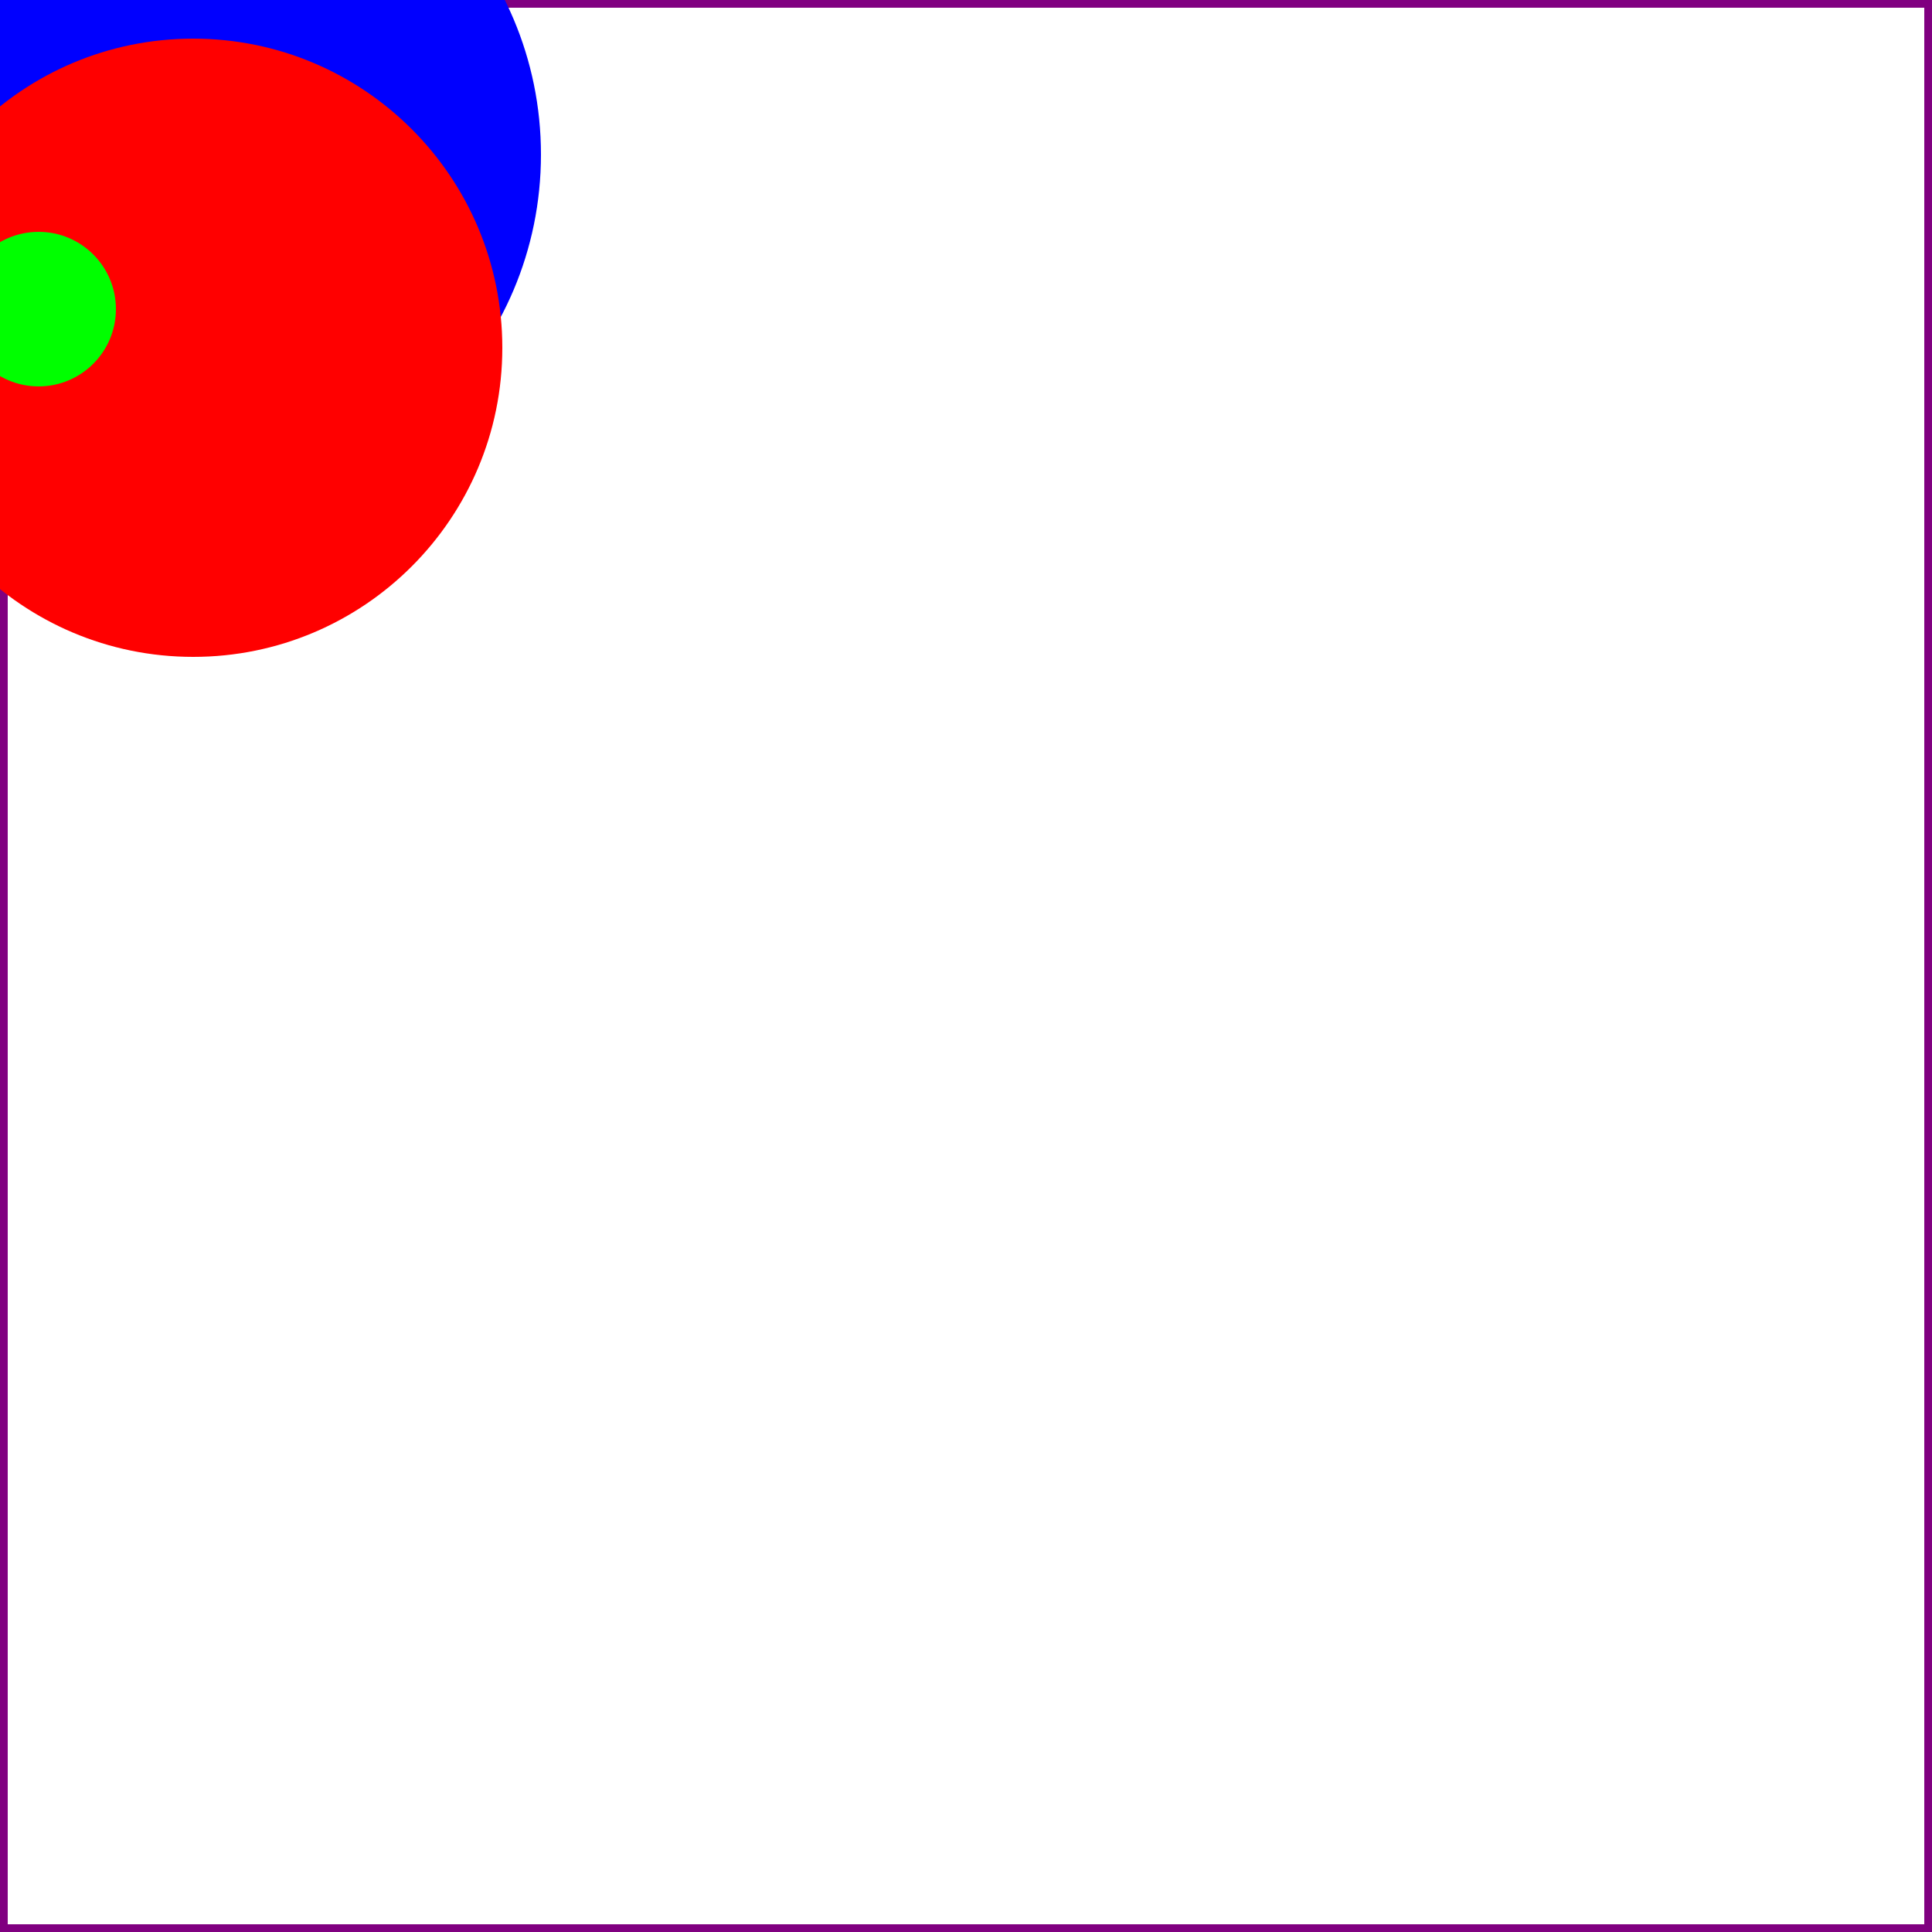
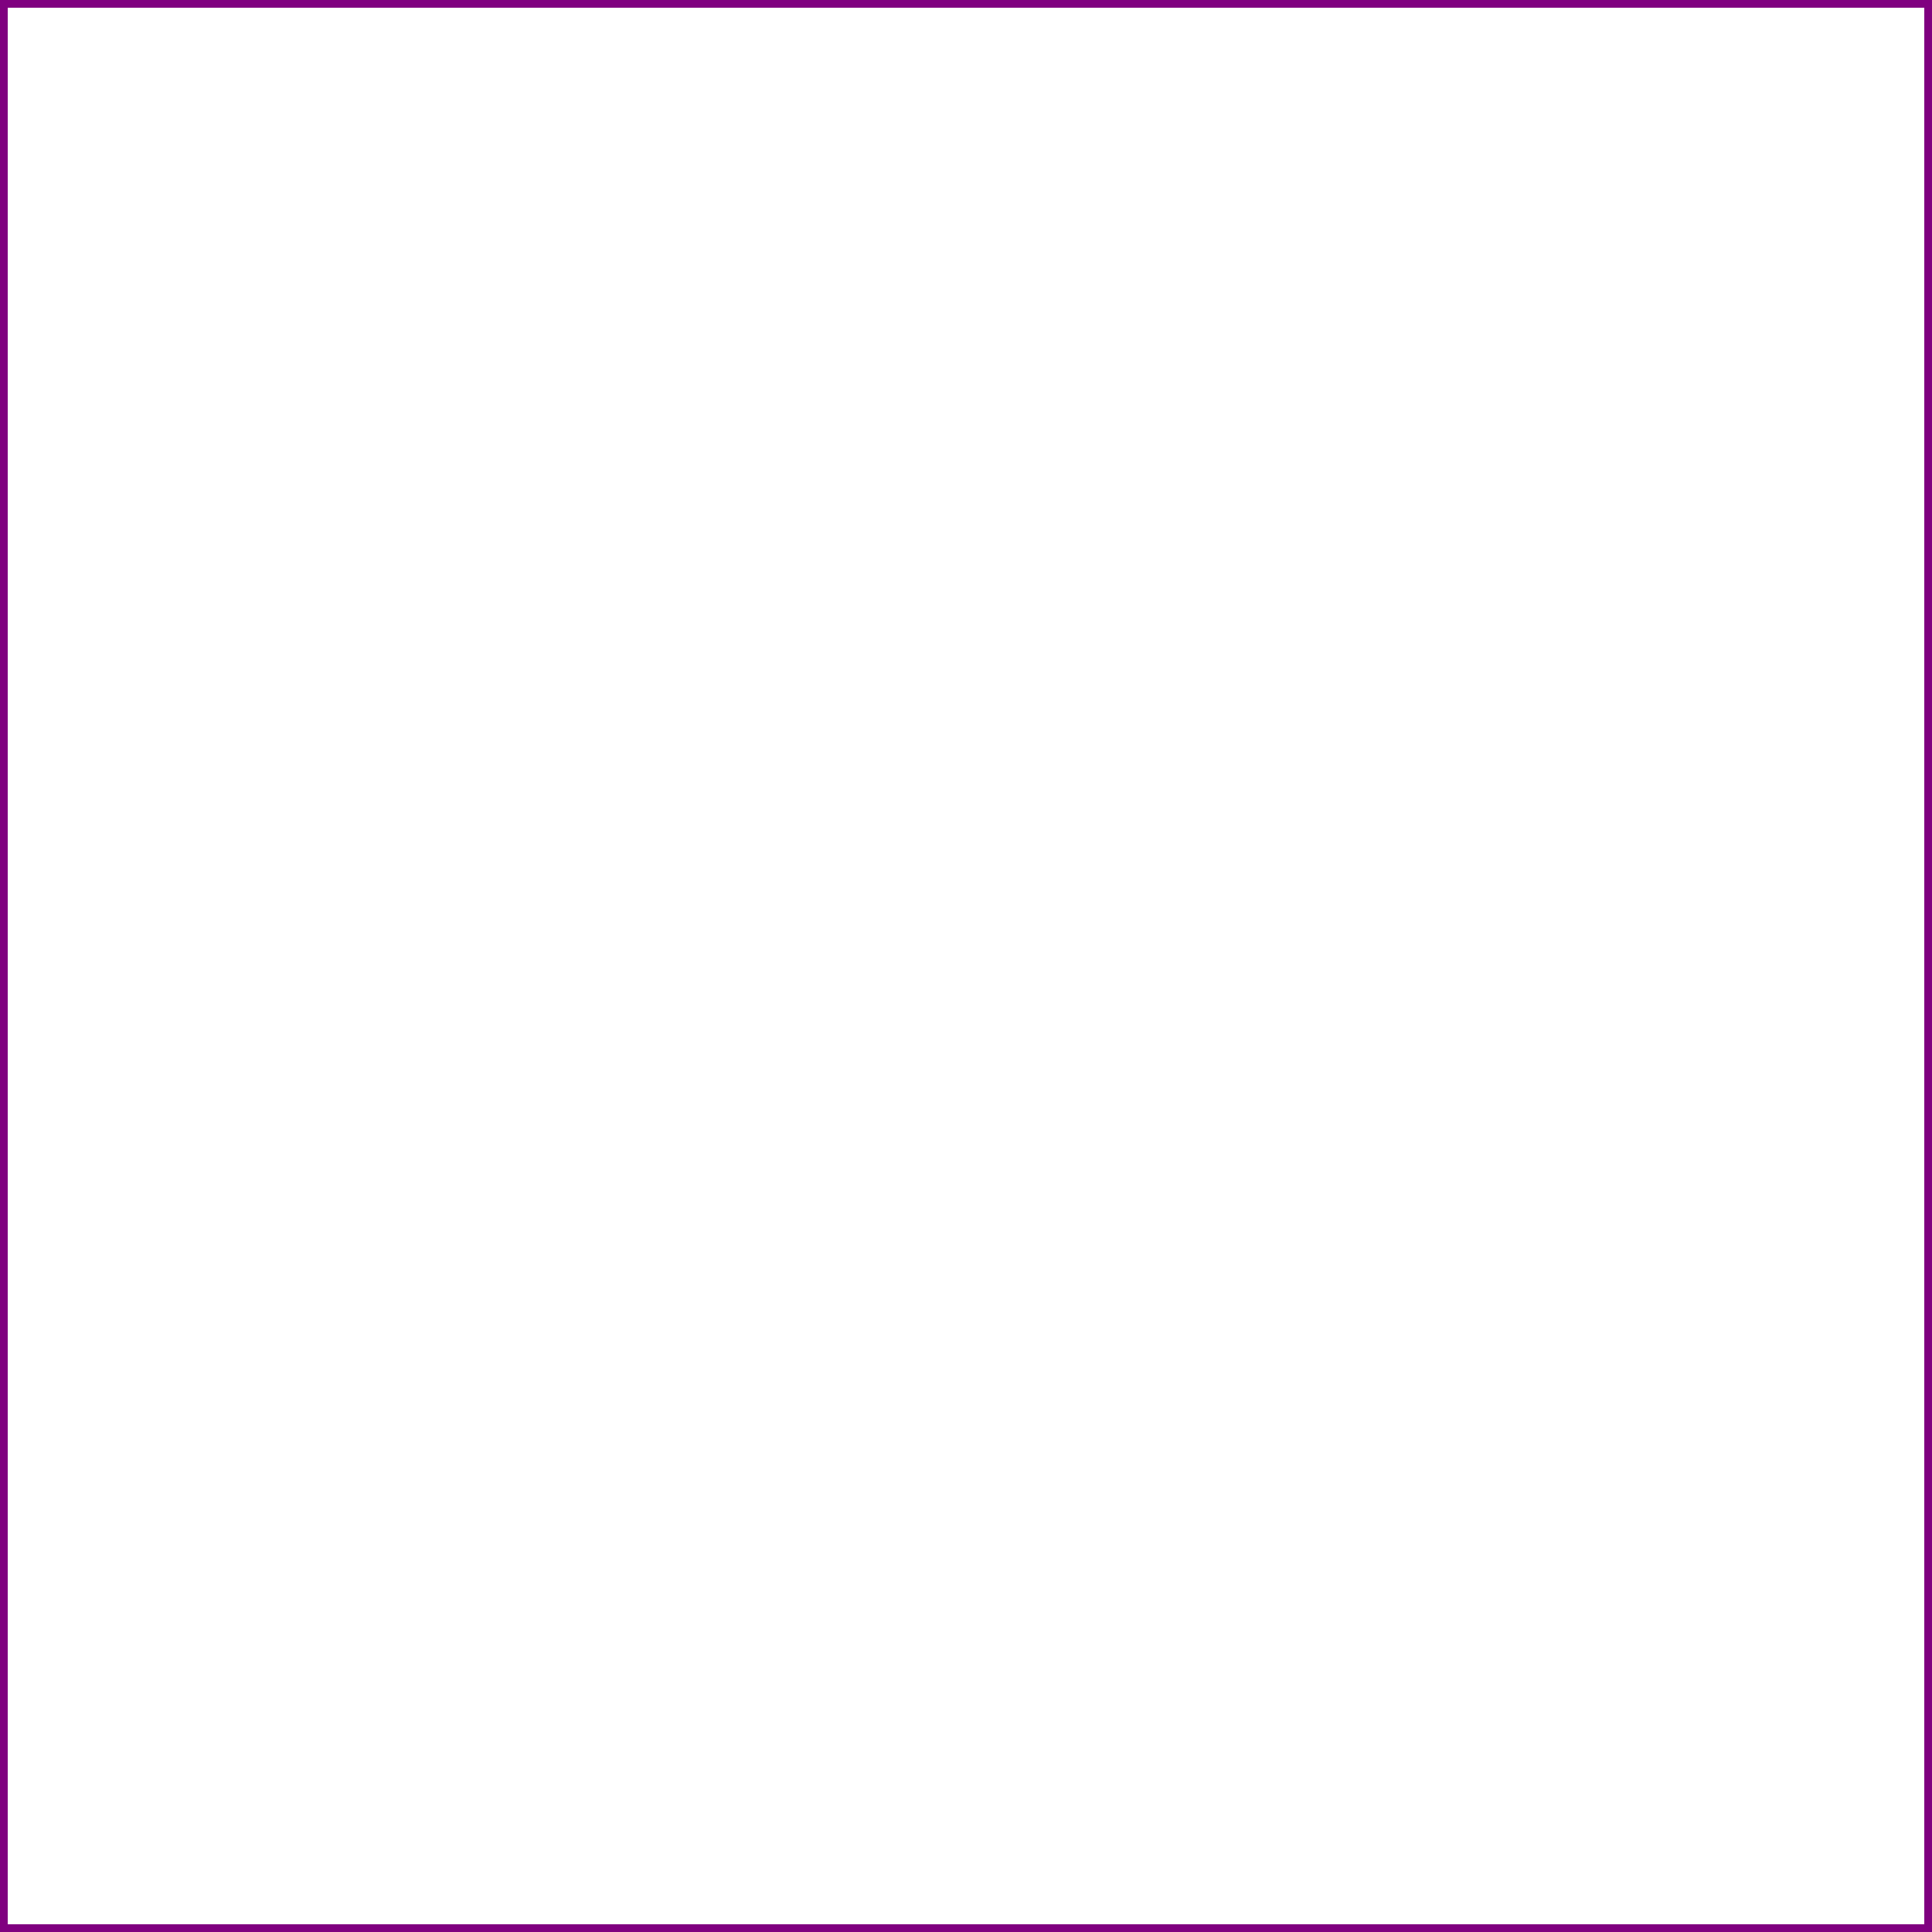
<svg xmlns="http://www.w3.org/2000/svg" width="500" height="500" viewBox="0 0 500 500" version="1.1">
  <rect x="0" y="0" width="500" height="500" style="fill:white;stroke:purple;stroke-width:4" />
-   <circle cx="50" cy="40" r="90" fill="rgb(0,0,255)" />
-   <circle cx="50" cy="90" r="80" fill="rgb(255,0,0)" />
-   <circle cx="10" cy="80" r="20" fill="rgb(0,255,0)" />
+   <circle cx="250.0" cy="250.0" raio="44.98" fill="rgb(0,255,0)" />
</svg>
